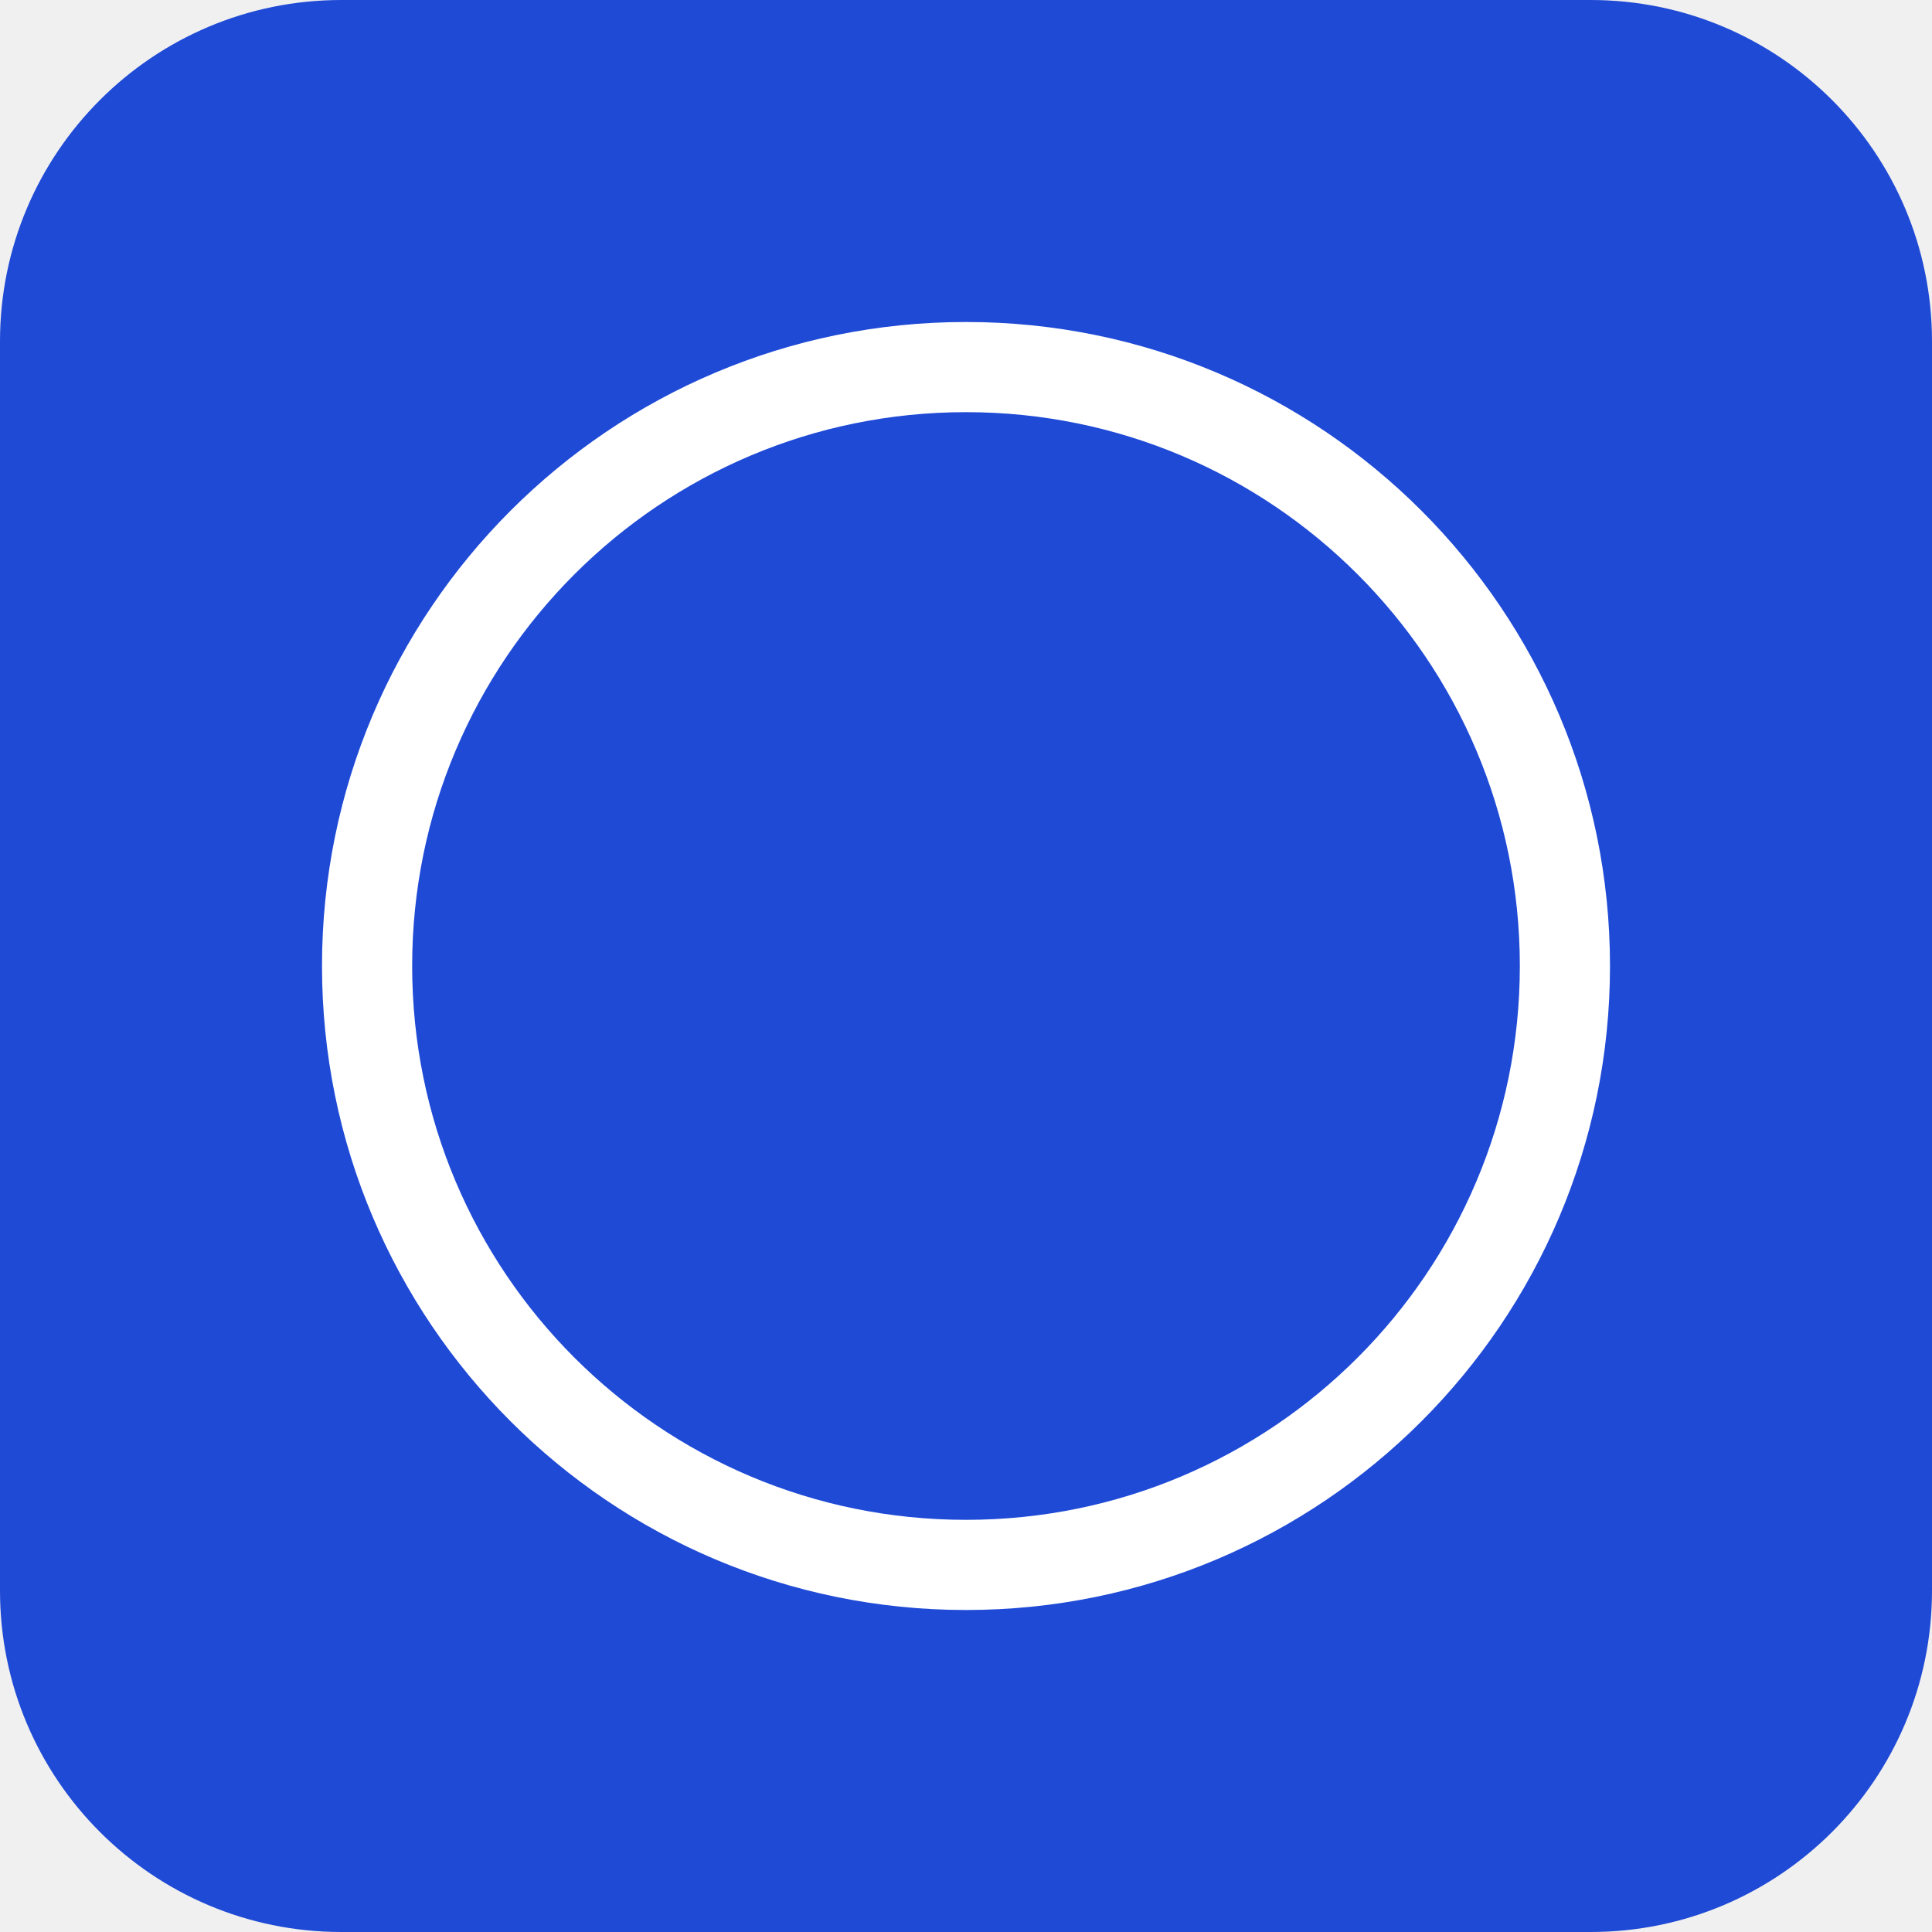
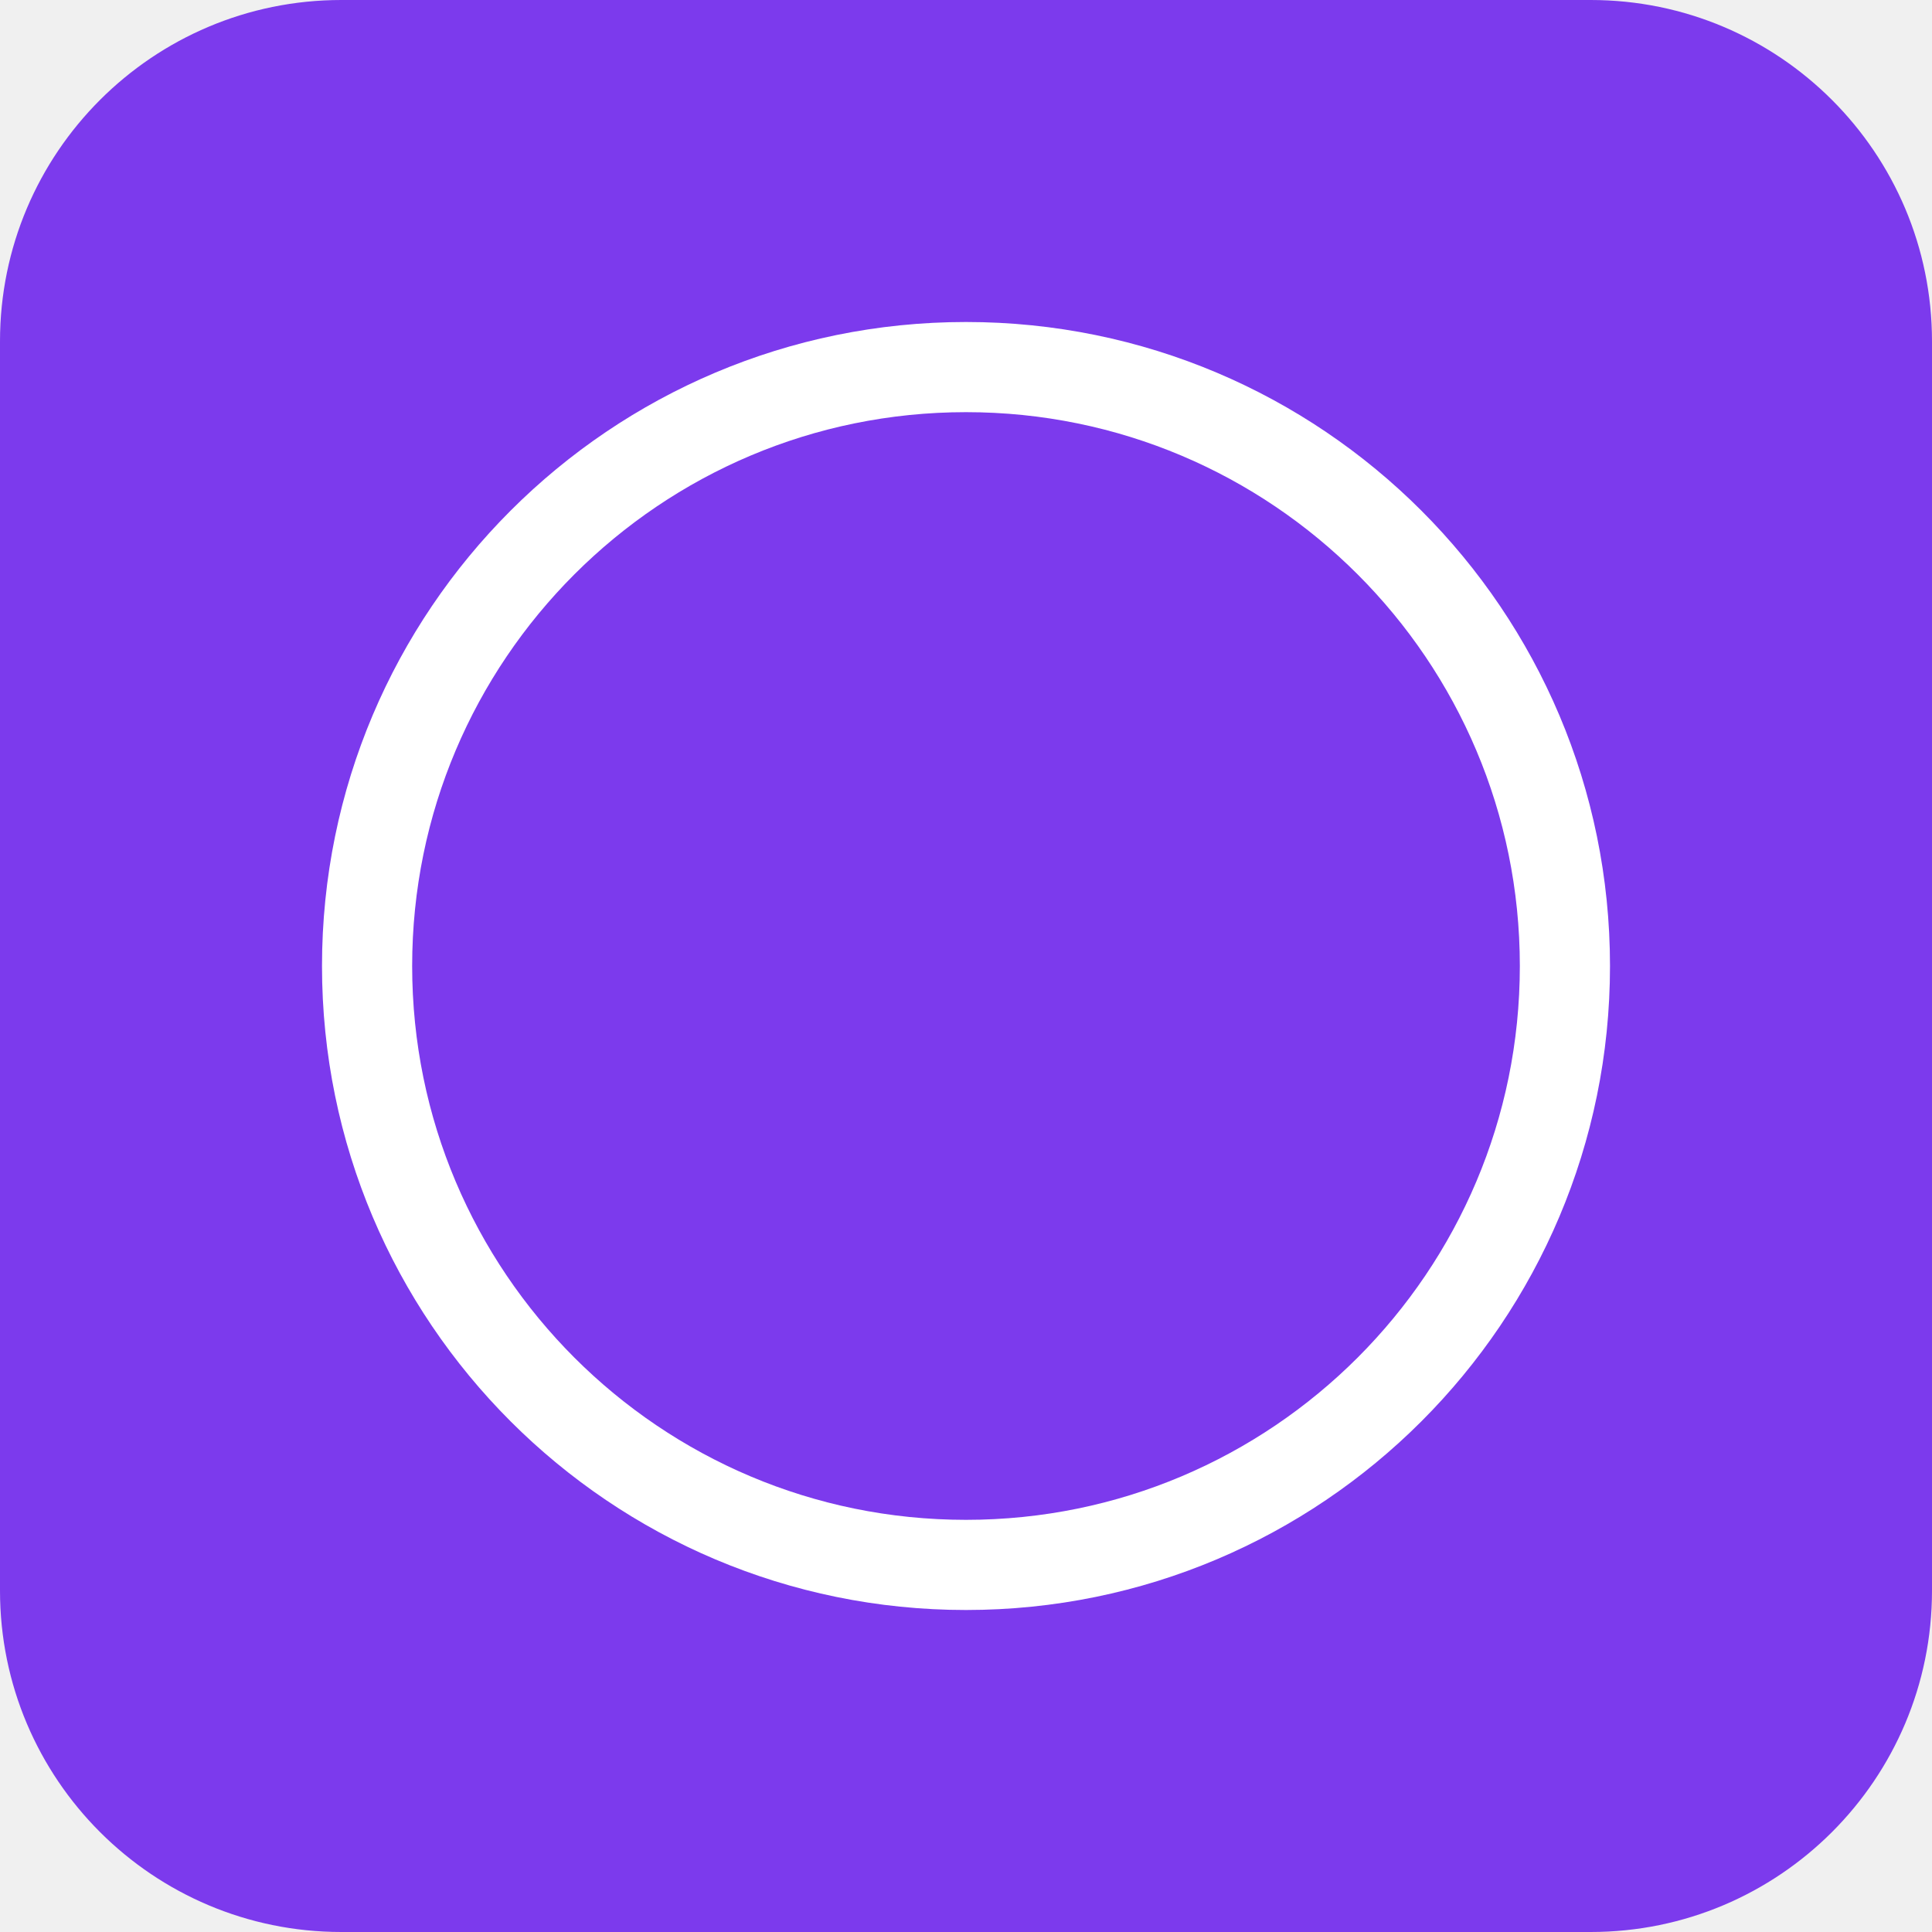
<svg xmlns="http://www.w3.org/2000/svg" width="300" height="300" viewBox="0 0 300 300" fill="none">
  <g clip-path="url(#clip0_4075_305)">
-     <path d="M0 2C0 0.895 0.895 0 2 0H300V300H0V2Z" fill="#1F4AD6" />
+     <path d="M0 2C0 0.895 0.895 0 2 0H300V300H0V2Z" fill="#7C3AED" />
    <circle cx="150" cy="150" r="93" stroke="white" stroke-width="14" />
  </g>
  <defs>
    <clipPath id="clip0_4075_305">
      <rect width="300" height="300" rx="53" fill="white" />
    </clipPath>
  </defs>
</svg>
